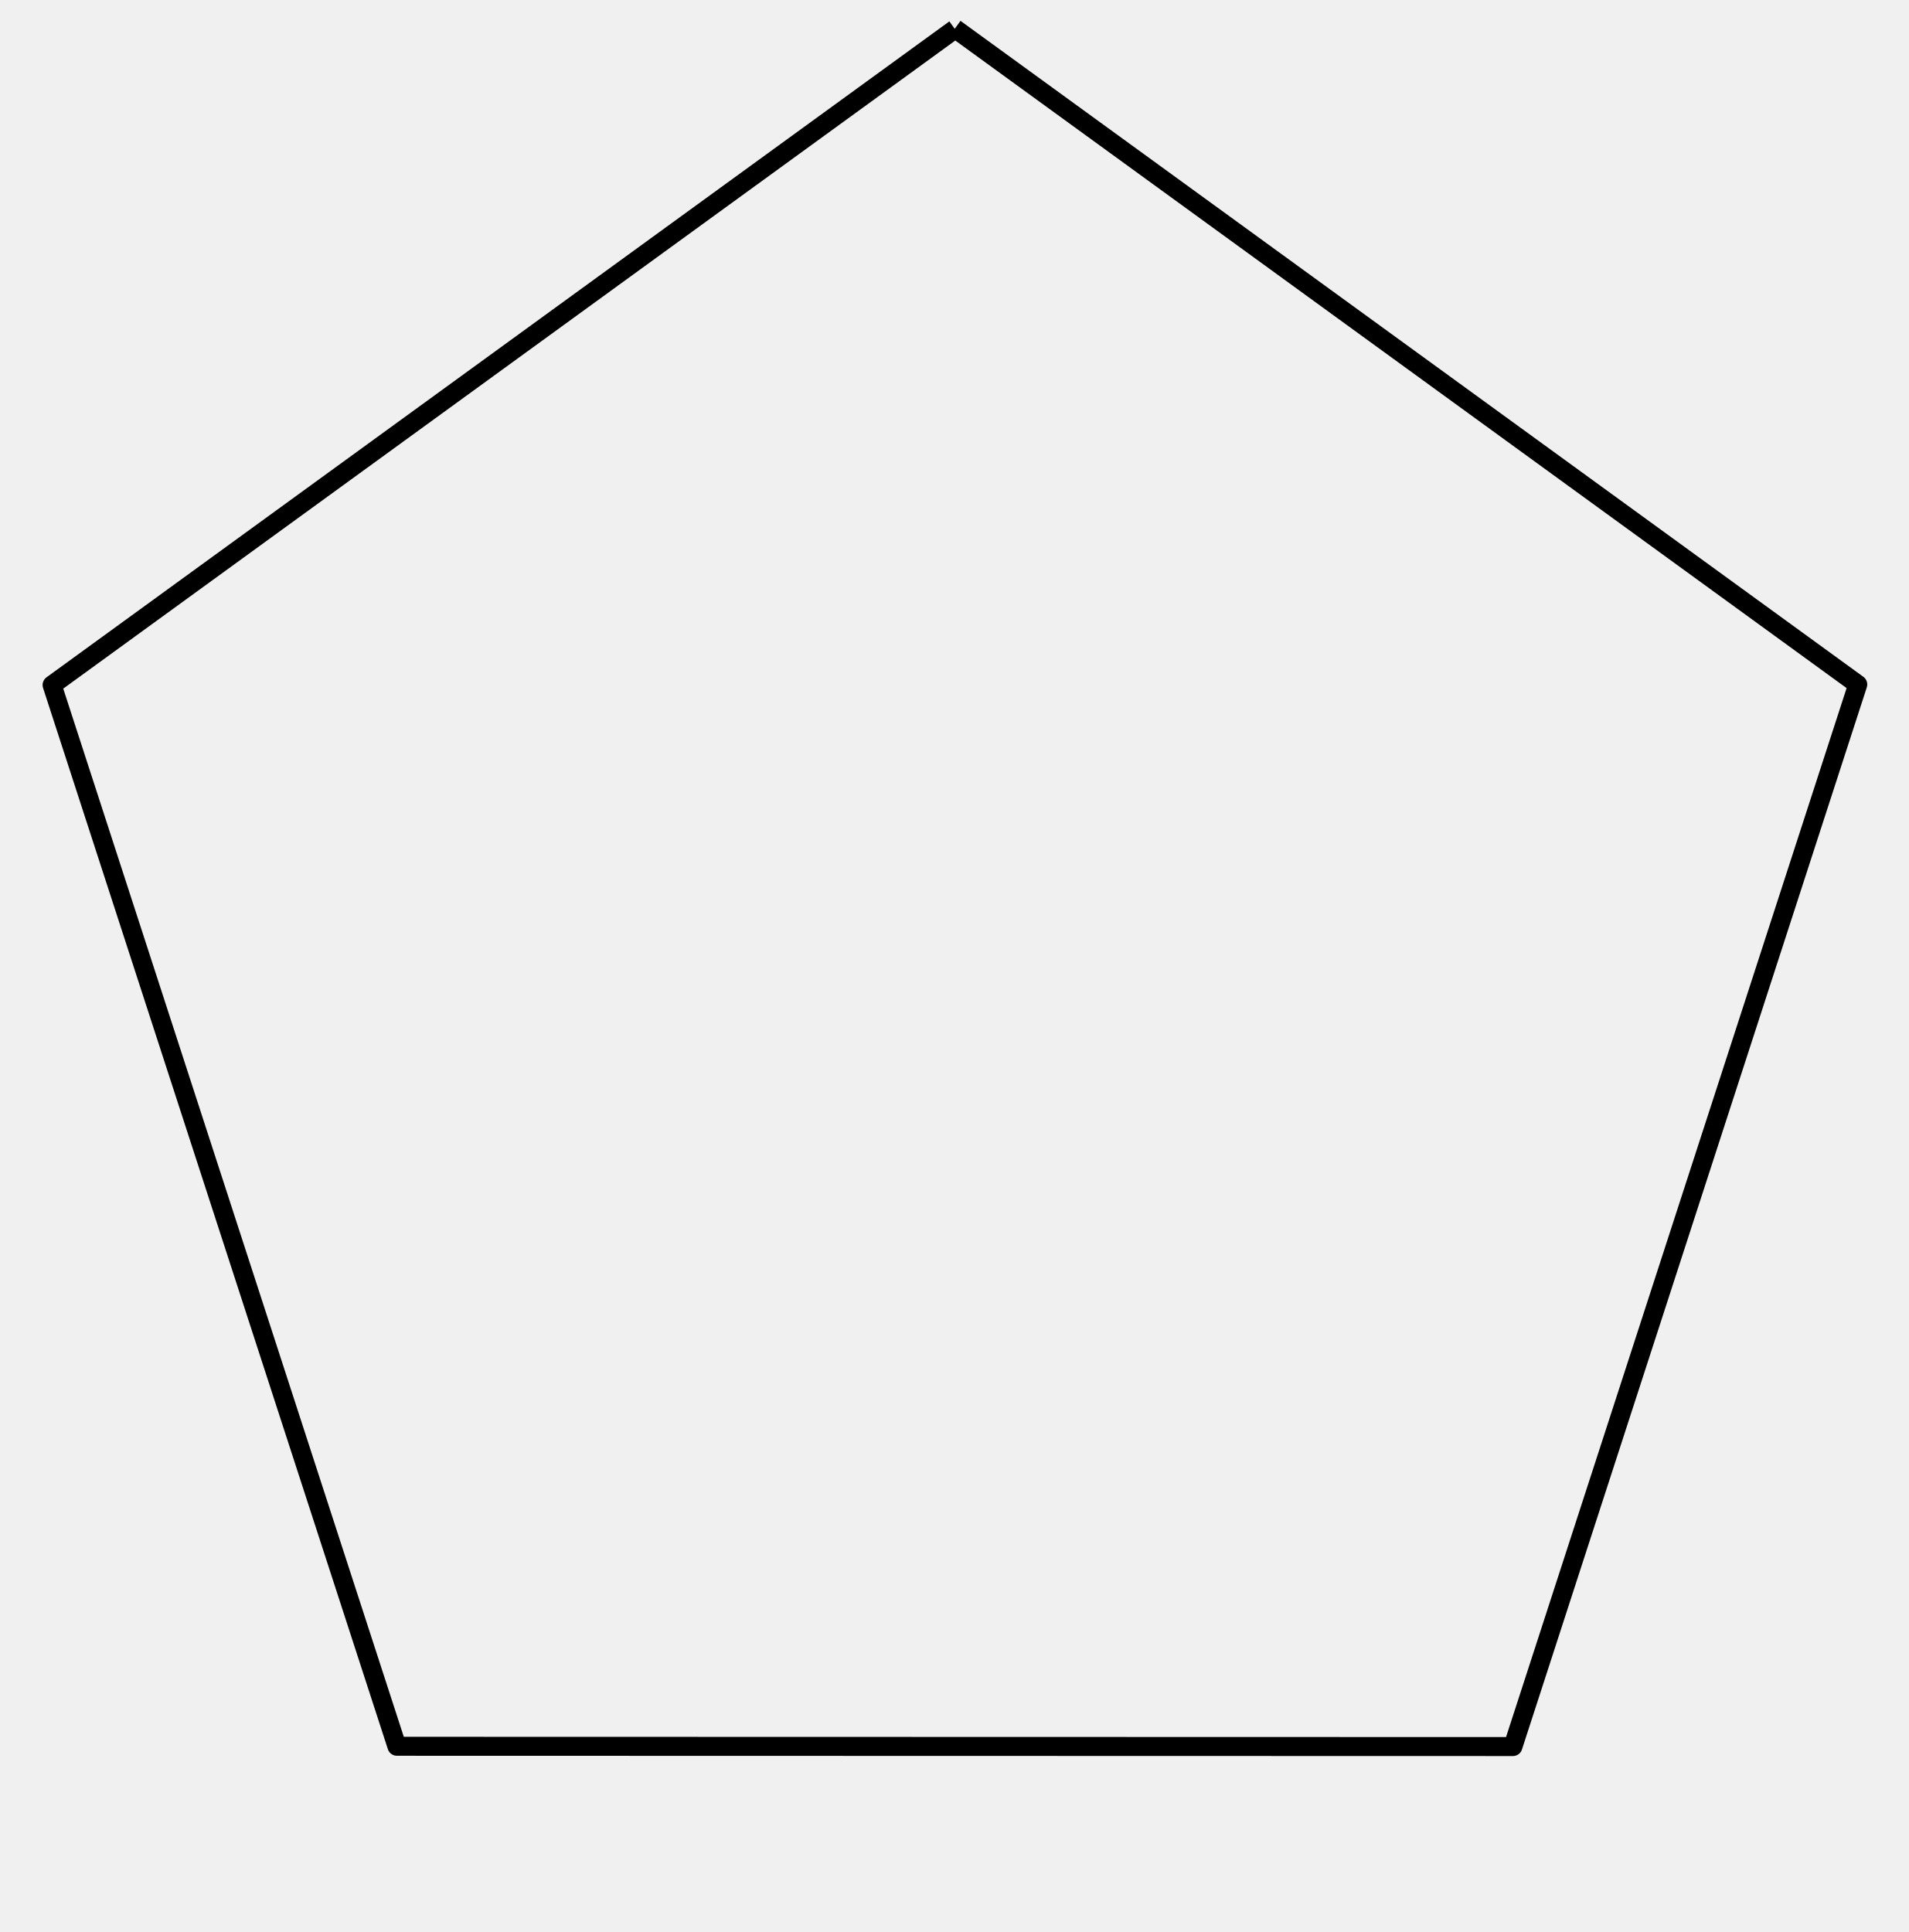
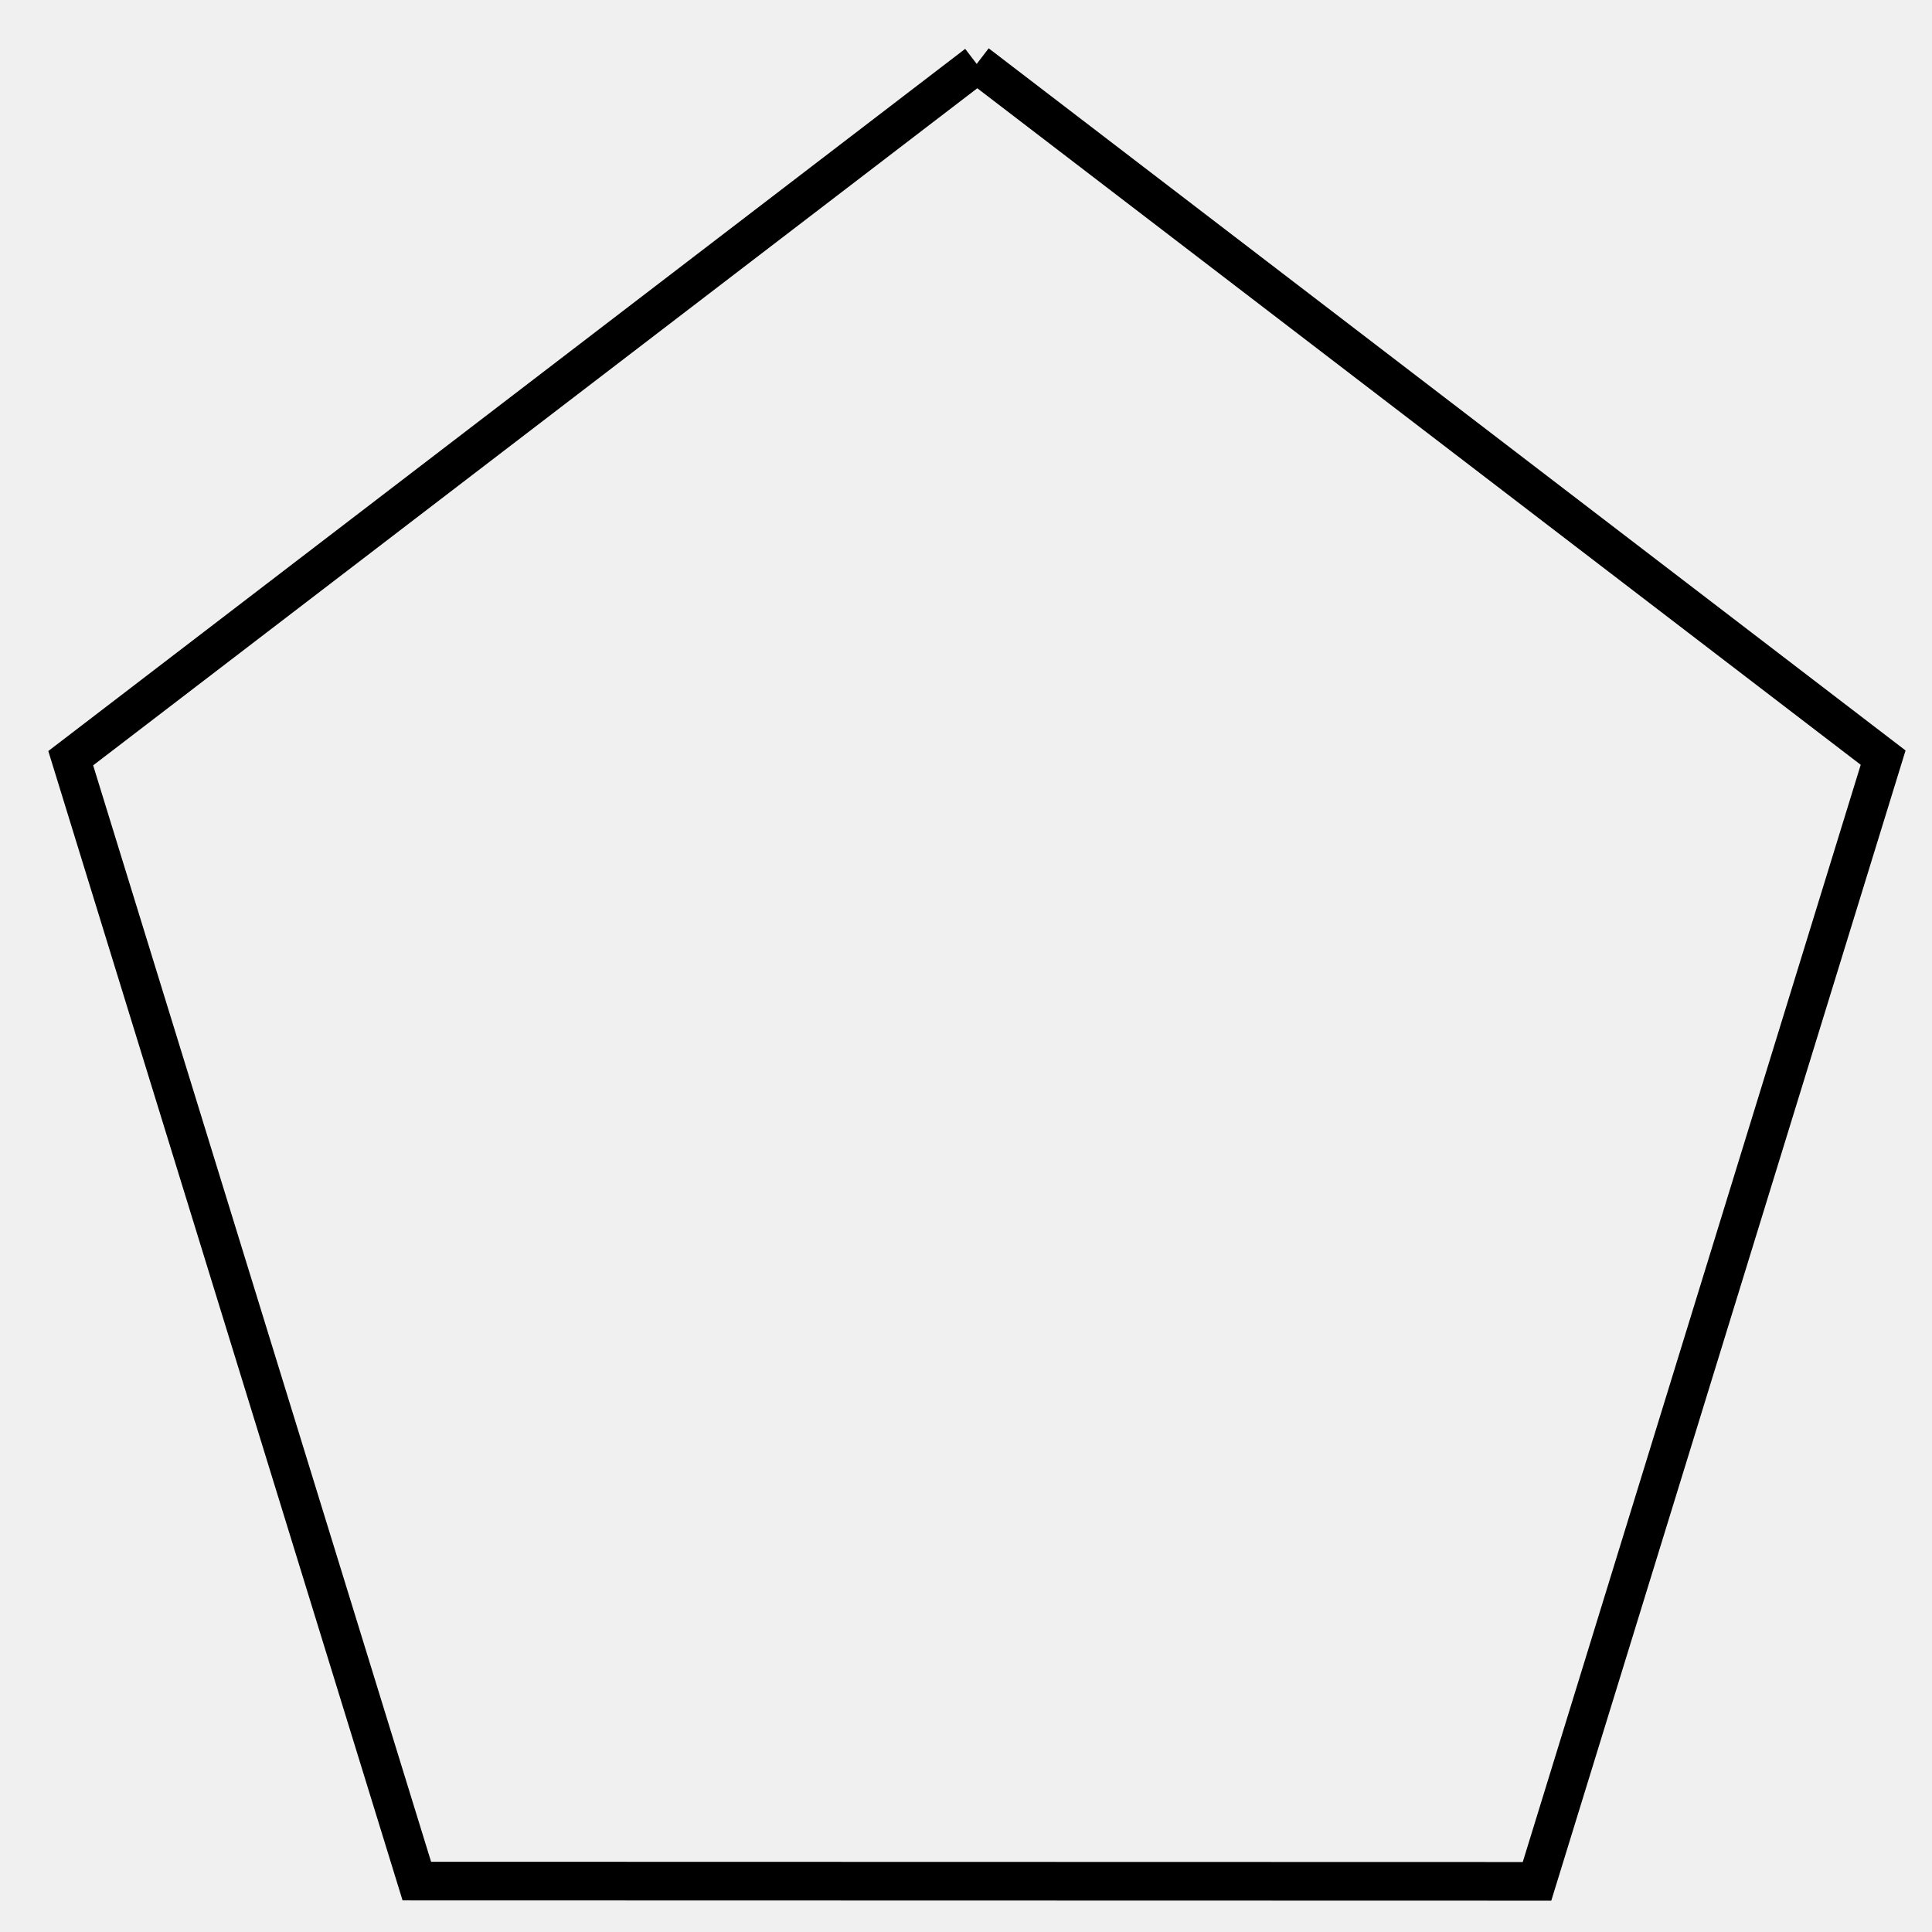
- <svg xmlns="http://www.w3.org/2000/svg" version="1.1" width="141.83mm" height="143.56mm" viewBox="0 0 14183 14356" preserveAspectRatio="xMidYMid" fill-rule="evenodd" clip-path="url(#presentation_clip_path)" stroke-width="28.222" stroke-linejoin="round" xml:space="preserve" id="svg1454">
-   <defs class="ClipPathGroup" id="defs1310">
+ <svg xmlns="http://www.w3.org/2000/svg" width="100mm" height="100mm" viewBox="0 0 100 100" version="1.1" id="svg239">
+   <defs id="defs236">
    <clipPath id="presentation_clip_path" clipPathUnits="userSpaceOnUse">
-       <rect x="0" y="0" width="14183" height="14356" id="rect1307" />
+       <rect x="0" y="0" width="14534" height="14540" id="rect494" />
    </clipPath>
  </defs>
-   <defs class="TextShapeIndex" id="defs1312">
-   
-  </defs>
-   <defs class="EmbeddedBulletChars" id="defs1341">
-     <g id="bullet-char-template57356" transform="scale(0.0004882812,-0.0004882812)">
-       <path d="M 580,1141 L 1163,571 580,0 -4,571 580,1141 Z" id="path1314" />
-     </g>
-     <g id="bullet-char-template57354" transform="scale(0.0004882812,-0.0004882812)">
-       <path d="M 8,1128 L 1137,1128 1137,0 8,0 8,1128 Z" id="path1317" />
-     </g>
-     <g id="bullet-char-template10146" transform="scale(0.0004882812,-0.0004882812)">
-       <path d="M 174,0 L 602,739 174,1481 1456,739 174,0 Z M 1358,739 L 309,1346 659,739 1358,739 Z" id="path1320" />
-     </g>
-     <g id="bullet-char-template10132" transform="scale(0.0004882812,-0.0004882812)">
-       <path d="M 2015,739 L 1276,0 717,0 1260,543 174,543 174,936 1260,936 717,1481 1274,1481 2015,739 Z" id="path1323" />
-     </g>
-     <g id="bullet-char-template10007" transform="scale(0.0004882812,-0.0004882812)">
-       <path d="M 0,-2 C -7,14 -16,27 -25,37 L 356,567 C 262,823 215,952 215,954 215,979 228,992 255,992 264,992 276,990 289,987 310,991 331,999 354,1012 L 381,999 492,748 772,1049 836,1024 860,1049 C 881,1039 901,1025 922,1006 886,937 835,863 770,784 769,783 710,716 594,584 L 774,223 C 774,196 753,168 711,139 L 727,119 C 717,90 699,76 672,76 641,76 570,178 457,381 L 164,-76 C 142,-110 111,-127 72,-127 30,-127 9,-110 8,-76 1,-67 -2,-52 -2,-32 -2,-23 -1,-13 0,-2 Z" id="path1326" />
-     </g>
-     <g id="bullet-char-template10004" transform="scale(0.0004882812,-0.0004882812)">
-       <path d="M 285,-33 C 182,-33 111,30 74,156 52,228 41,333 41,471 41,549 55,616 82,672 116,743 169,778 240,778 293,778 328,747 346,684 L 369,508 C 377,444 397,411 428,410 L 1163,1116 C 1174,1127 1196,1133 1229,1133 1271,1133 1292,1118 1292,1087 L 1292,965 C 1292,929 1282,901 1262,881 L 442,47 C 390,-6 338,-33 285,-33 Z" id="path1329" />
-     </g>
-     <g id="bullet-char-template9679" transform="scale(0.0004882812,-0.0004882812)">
-       <path d="M 813,0 C 632,0 489,54 383,161 276,268 223,411 223,592 223,773 276,916 383,1023 489,1130 632,1184 813,1184 992,1184 1136,1130 1245,1023 1353,916 1407,772 1407,592 1407,412 1353,268 1245,161 1136,54 992,0 813,0 Z" id="path1332" />
-     </g>
-     <g id="bullet-char-template8226" transform="scale(0.0004882812,-0.0004882812)">
-       <path d="M 346,457 C 273,457 209,483 155,535 101,586 74,649 74,723 74,796 101,859 155,911 209,963 273,989 346,989 419,989 480,963 531,910 582,859 608,796 608,723 608,648 583,586 532,535 482,483 420,457 346,457 Z" id="path1335" />
-     </g>
-     <g id="bullet-char-template8211" transform="scale(0.0004882812,-0.0004882812)">
-       <path d="M -4,459 L 1135,459 1135,606 -4,606 -4,459 Z" id="path1338" />
-     </g>
-   </defs>
-   <defs class="TextEmbeddedBitmaps" id="defs1343" />
-   <g id="g1348">
-     <g id="id2" class="Master_Slide">
-       <g id="bg-id2" class="Background" />
-       <g id="bo-id2" class="BackgroundObjects" />
-     </g>
+   <g id="layer1" style="display:none" transform="matrix(0.6330251,0,0,0.632981,-8.177521,-3.664848)">
+     <path id="Circle_2_" class="st0" d="m 160.95,109.912 c -13.848,38.127 -56.021,57.781 -94.148,43.908 C 28.65,139.946 9.021,97.772 22.895,59.672 36.769,21.545 78.916,1.89 117.043,15.764 c 38.1,13.848 57.755,56.021 43.908,94.148 z" style="fill:#ffffff;stroke:#1f1f1f;stroke-width:3.16;stroke-dasharray:none" />
  </g>
-   <g class="SlideGroup" id="g1452">
-     <g id="g1450">
-       <g id="id1" class="Slide" clip-path="url(#presentation_clip_path)">
-         <g class="Page" id="g1447">
-           <g class="Group" id="g1445">
-             <g class="com.sun.star.drawing.PolyLineShape" id="g1408">
-               <g id="id10">
-                 <path fill="none" stroke="rgb(0,0,0)" stroke-width="141" d="M 7095,212 L 13803,5086 11241,12978 2949,12976 387,5090 7095,216" id="path1405" />
-               </g>
-             </g>
-           </g>
-         </g>
-       </g>
-     </g>
+   <g id="layer2" style="display:none">
+     <path d="M 50.011,4.736 95.904,96.508 H 4.118 Z" fill="none" stroke="#000000" stroke-width="1.717" id="path286" style="display:inline;stroke-width:2;stroke-dasharray:none" />
+   </g>
+   <g id="layer3" style="display:none">
+     <path fill="none" stroke="#000000" stroke-width="141" d="M 50.026,3.218 96.124,49.653 50.013,96.108 3.909,49.653 50.013,3.204" id="path592" style="stroke-width:2;stroke-dasharray:none" />
+   </g>
+   <g id="layer4" style="display:none" transform="translate(-0.3962081,0.5169485)">
+     <path id="path1307" d="M 96.296,69.034 50.322,95.16 4.348,69.034 50.322,3.72 c 0,0 45.974,65.314 45.974,65.314 z" style="fill:none;stroke:#000000;stroke-width:2;stroke-dasharray:none" />
+   </g>
+   <g id="layer5" style="display:inline">
+     <path fill="none" stroke="#000000" stroke-width="1.012" d="M 50.566,3.294 97.471,39.215 79.556,97.378 21.575,97.364 3.661,39.244 50.566,3.323" id="path1405" style="stroke-width:2;stroke-dasharray:none" />
  </g>
</svg>
